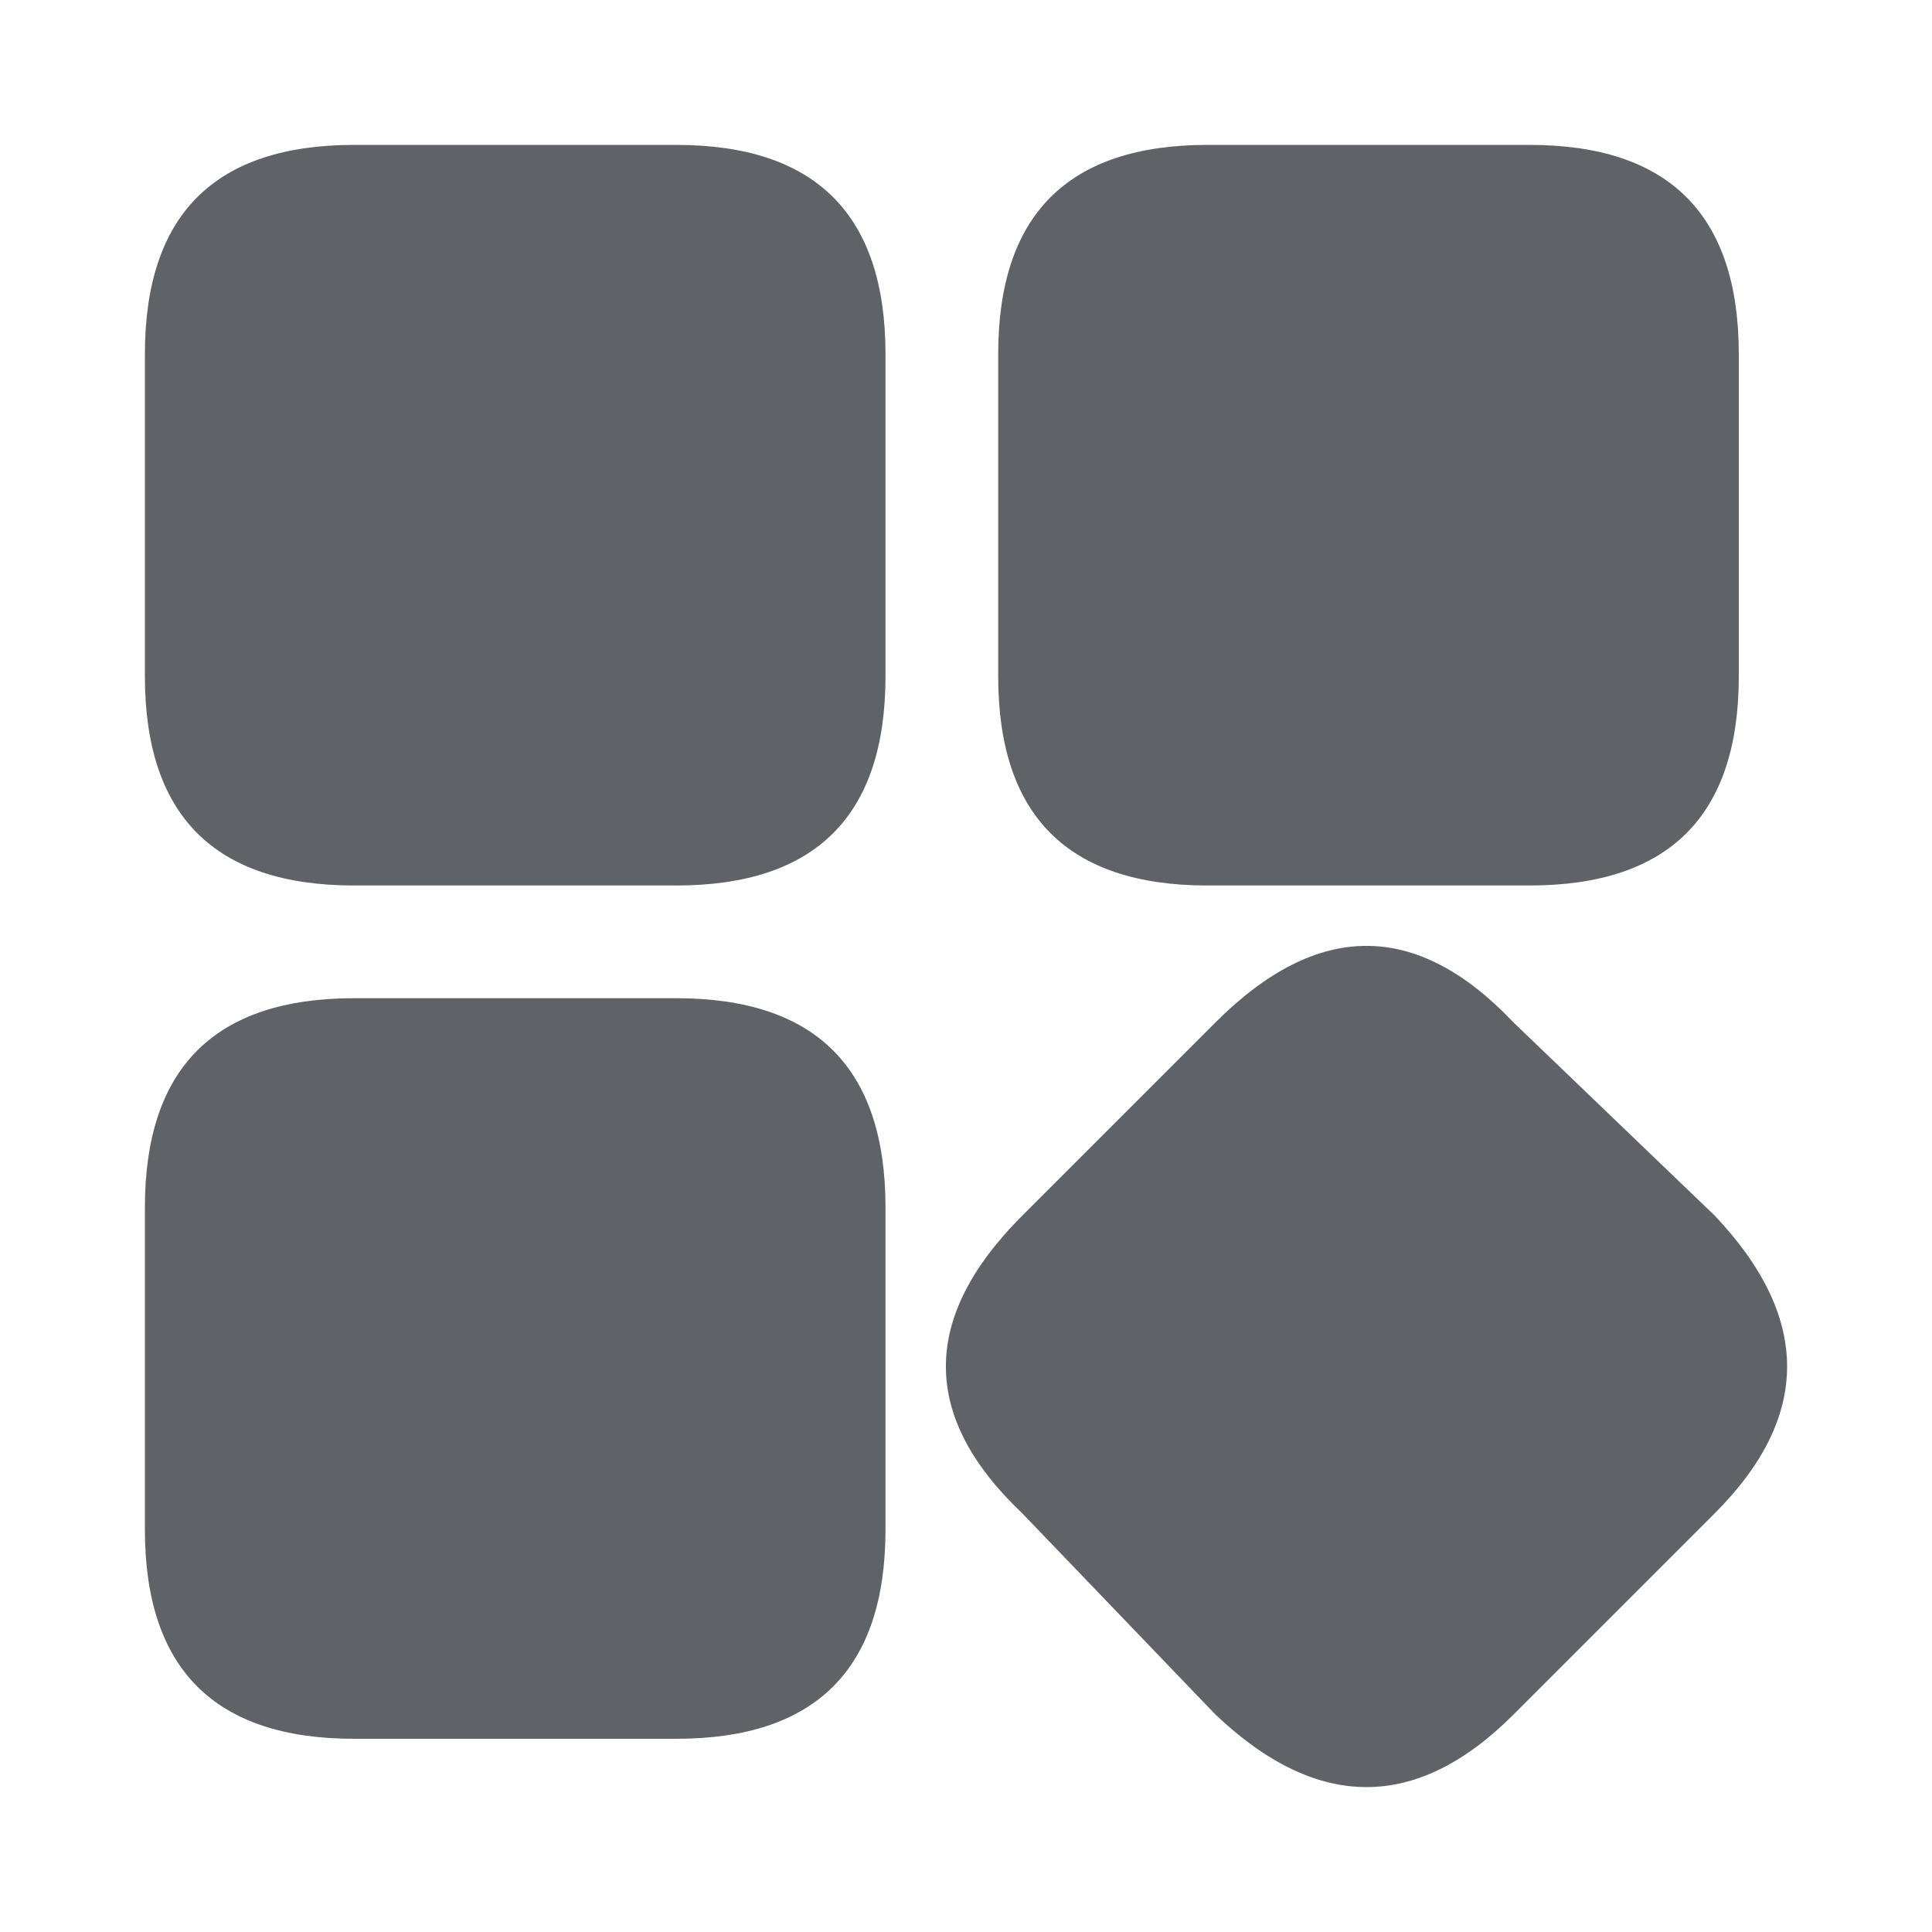
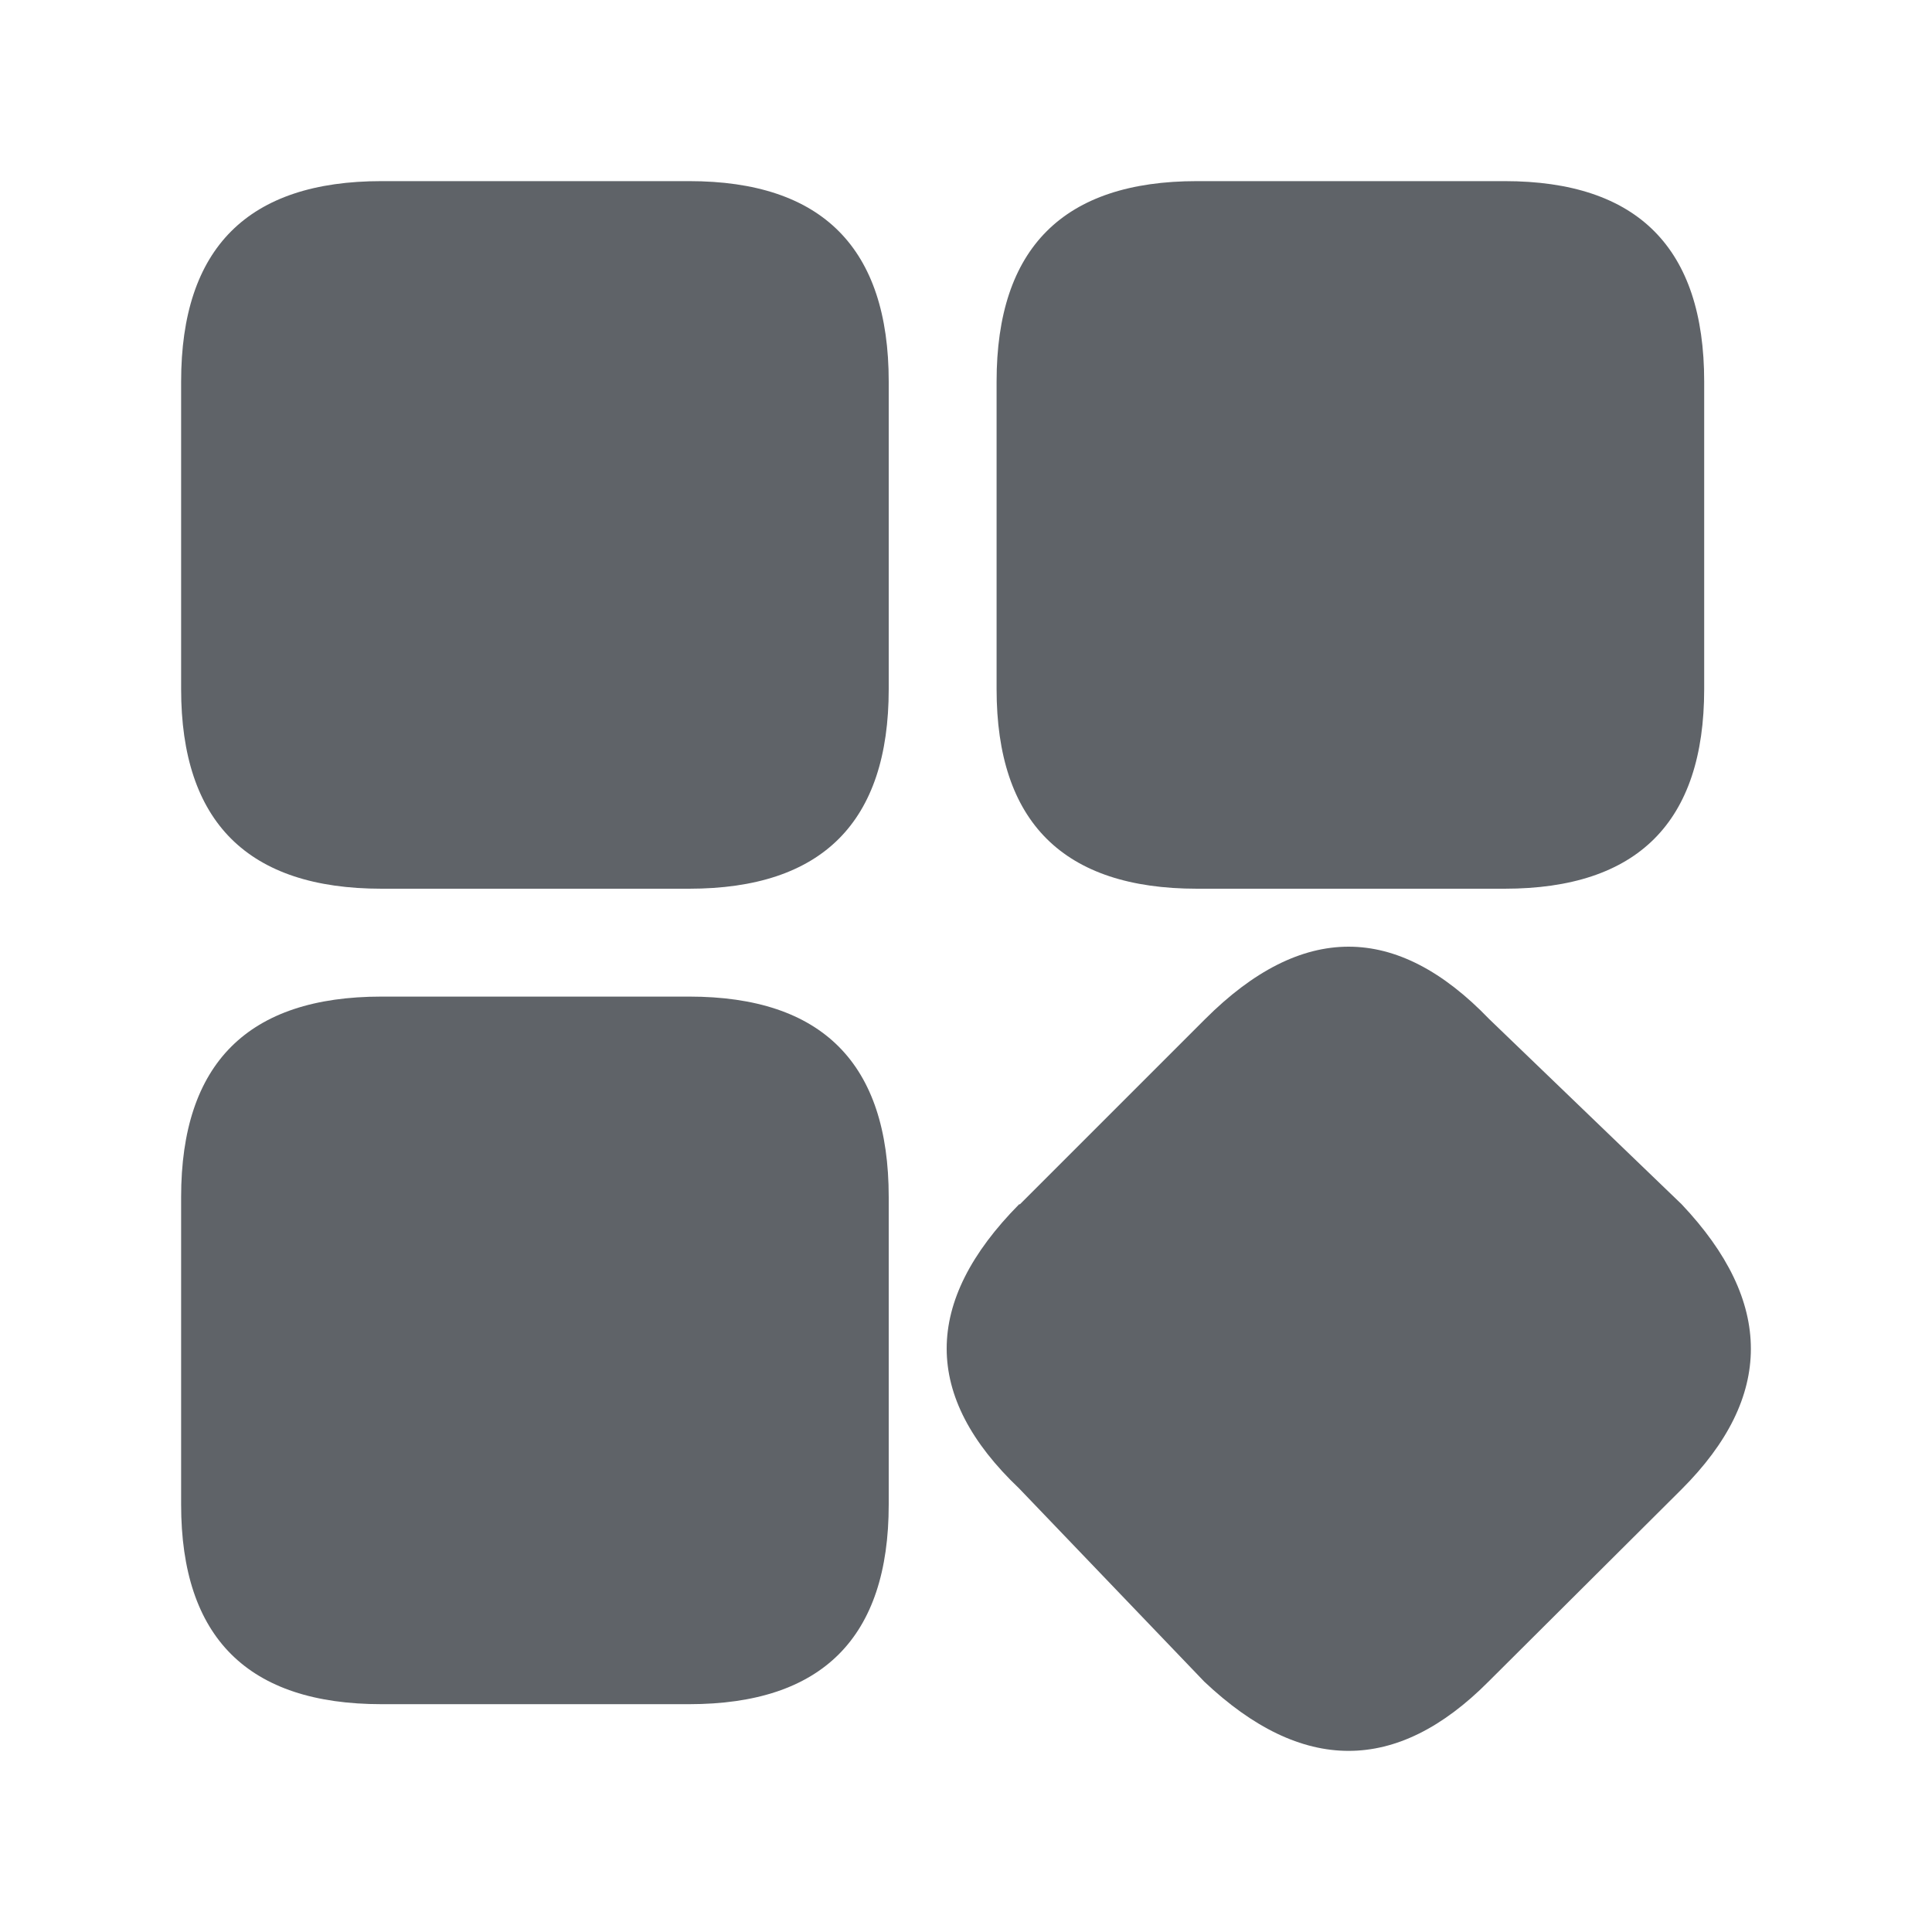
- <svg xmlns="http://www.w3.org/2000/svg" viewBox="0 0 24 24">
-   <path fill="#5f6368" d="M4.4 1.8h4q2.6 0 2.6 2.6v4Q11 11 8.4 11h-4q-2.6 0-2.6-2.6v-4q0-2.6 2.6-2.6zM15 1.8h4q2.6 0 2.6 2.6v4q0 2.6-2.6 2.6h-4q-2.6 0-2.6-2.6v-4q0-2.6 2.6-2.6zM4.4 12.4h4q2.6 0 2.6 2.6v4q0 2.6-2.6 2.6h-4q-2.6 0-2.6-2.6v-4q0-2.6 2.6-2.6z" />
-   <path fill="#5f6368" d="m12.7 15.1 2.4-2.4q1.9-1.9 3.7 0l2.5 2.4q1.8 1.9 0 3.7l-2.5 2.5q-1.8 1.8-3.7 0l-2.4-2.5q-1.9-1.8 0-3.7z" />
+ <svg xmlns="http://www.w3.org/2000/svg" width="24" height="24">
+   <path fill="#5f6368" d="M4.74 2.25h3.82q2.48 0 2.48 2.49v3.82q0 2.48-2.48 2.48H4.74q-2.49 0-2.49-2.48V4.74q0-2.49 2.49-2.49zm10.13 0h3.82q2.48 0 2.48 2.49v3.82q0 2.48-2.48 2.48h-3.82q-2.49 0-2.49-2.48V4.74q0-2.49 2.49-2.49zM4.74 12.38h3.82q2.48 0 2.48 2.49v3.82q0 2.48-2.48 2.48H4.74q-2.49 0-2.49-2.48v-3.82q0-2.49 2.49-2.49z" />
+   <path fill="#5f6368" d="m12.67 14.96 2.3-2.3q1.8-1.8 3.53 0l2.39 2.3q1.72 1.82 0 3.54l-2.4 2.39q-1.71 1.72-3.53 0l-2.3-2.4q-1.8-1.71 0-3.53z" />
</svg>
